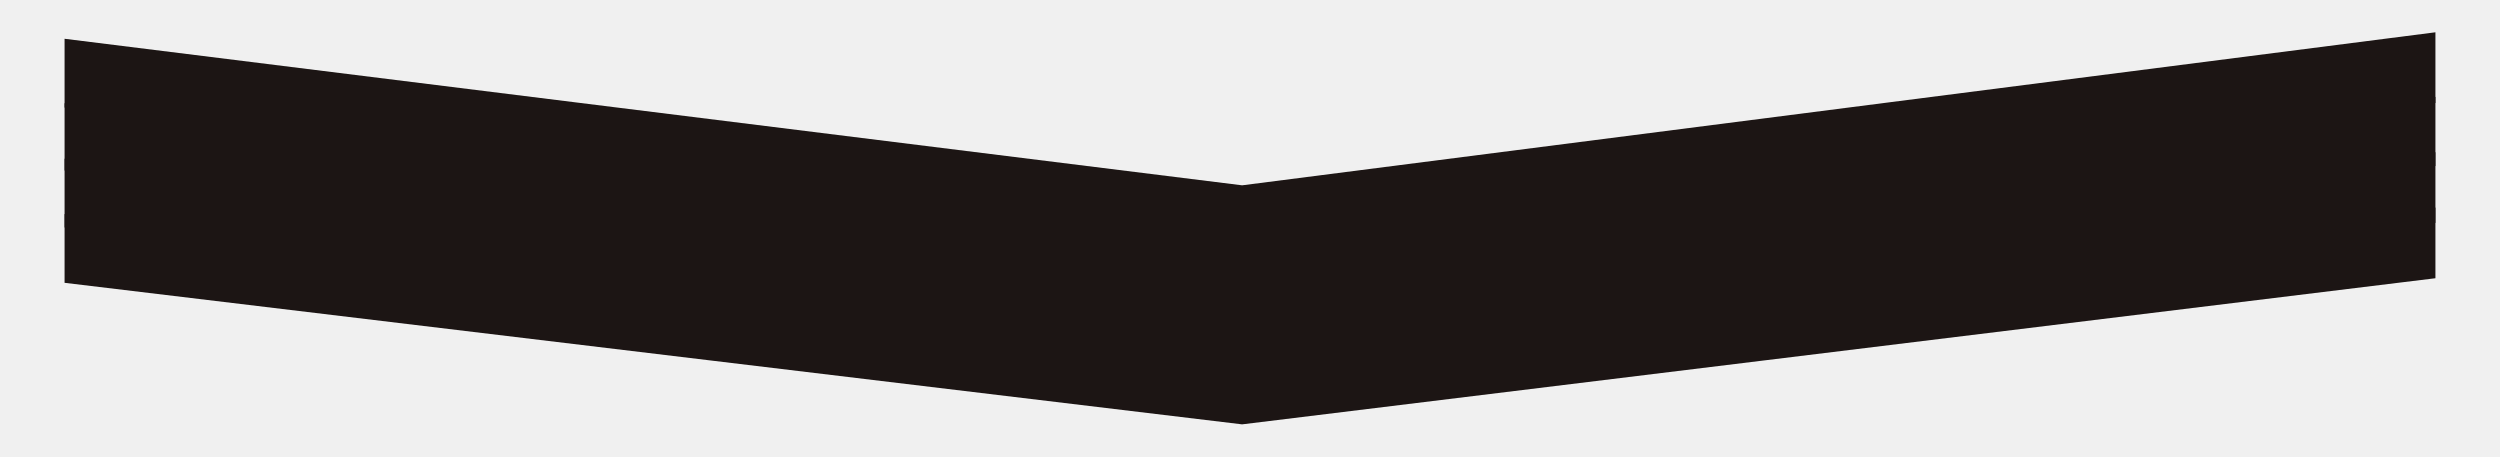
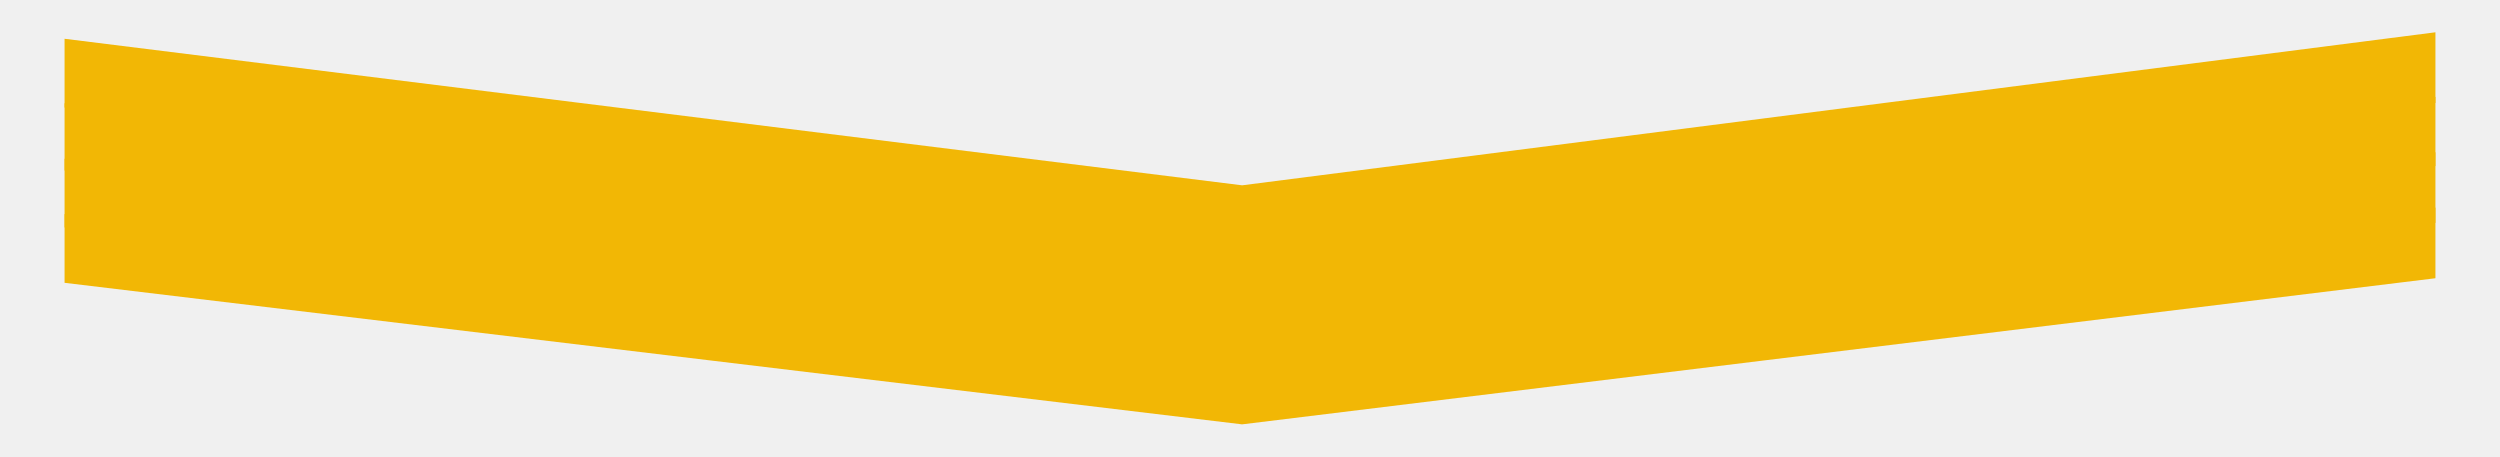
<svg xmlns="http://www.w3.org/2000/svg" width="542" height="99" viewBox="0 0 542 99" fill="none">
  <g clip-path="url(#clip0_1570_1399)">
-     <path d="M528 21L528 35.996L269.287 67L14 36.968L14 22.377L269.287 53.471L528 21Z" fill="#1C1514" />
-     <path d="M528 7L528 22.322L269.287 54L14 23.315L14 8.406L269.287 40.176L528 7Z" fill="#1C1514" />
-     <path d="M528 33L528 48.322L269.287 80L14 49.315L14 34.407L269.287 66.177L528 33Z" fill="#1C1514" />
-     <path d="M528 45L528 60.322L269.287 92L14 61.315L14 46.407L269.287 78.177L528 45Z" fill="#1C1514" />
+     <path d="M528 21L528 35.996L269.287 67L14 36.968L14 22.377L269.287 53.471L528 21Z" fill="#F2B705" />
+     <path d="M528 7L528 22.322L269.287 54L14 23.315L14 8.406L269.287 40.176L528 7Z" fill="#F2B705" />
+     <path d="M528 33L528 48.322L269.287 80L14 49.315L14 34.407L269.287 66.177L528 33Z" fill="#F2B705" />
+     <path d="M528 45L528 60.322L269.287 92L14 61.315L14 46.407L269.287 78.177L528 45Z" fill="#F2B705" />
  </g>
  <defs>
    <clipPath id="clip0_1570_1399">
-       <rect width="99" height="542" fill="white" transform="translate(542) rotate(90)" />
+       <rect width="99" height="542" fill="#F2B705" transform="translate(542) rotate(90)" />
    </clipPath>
  </defs>
</svg>
